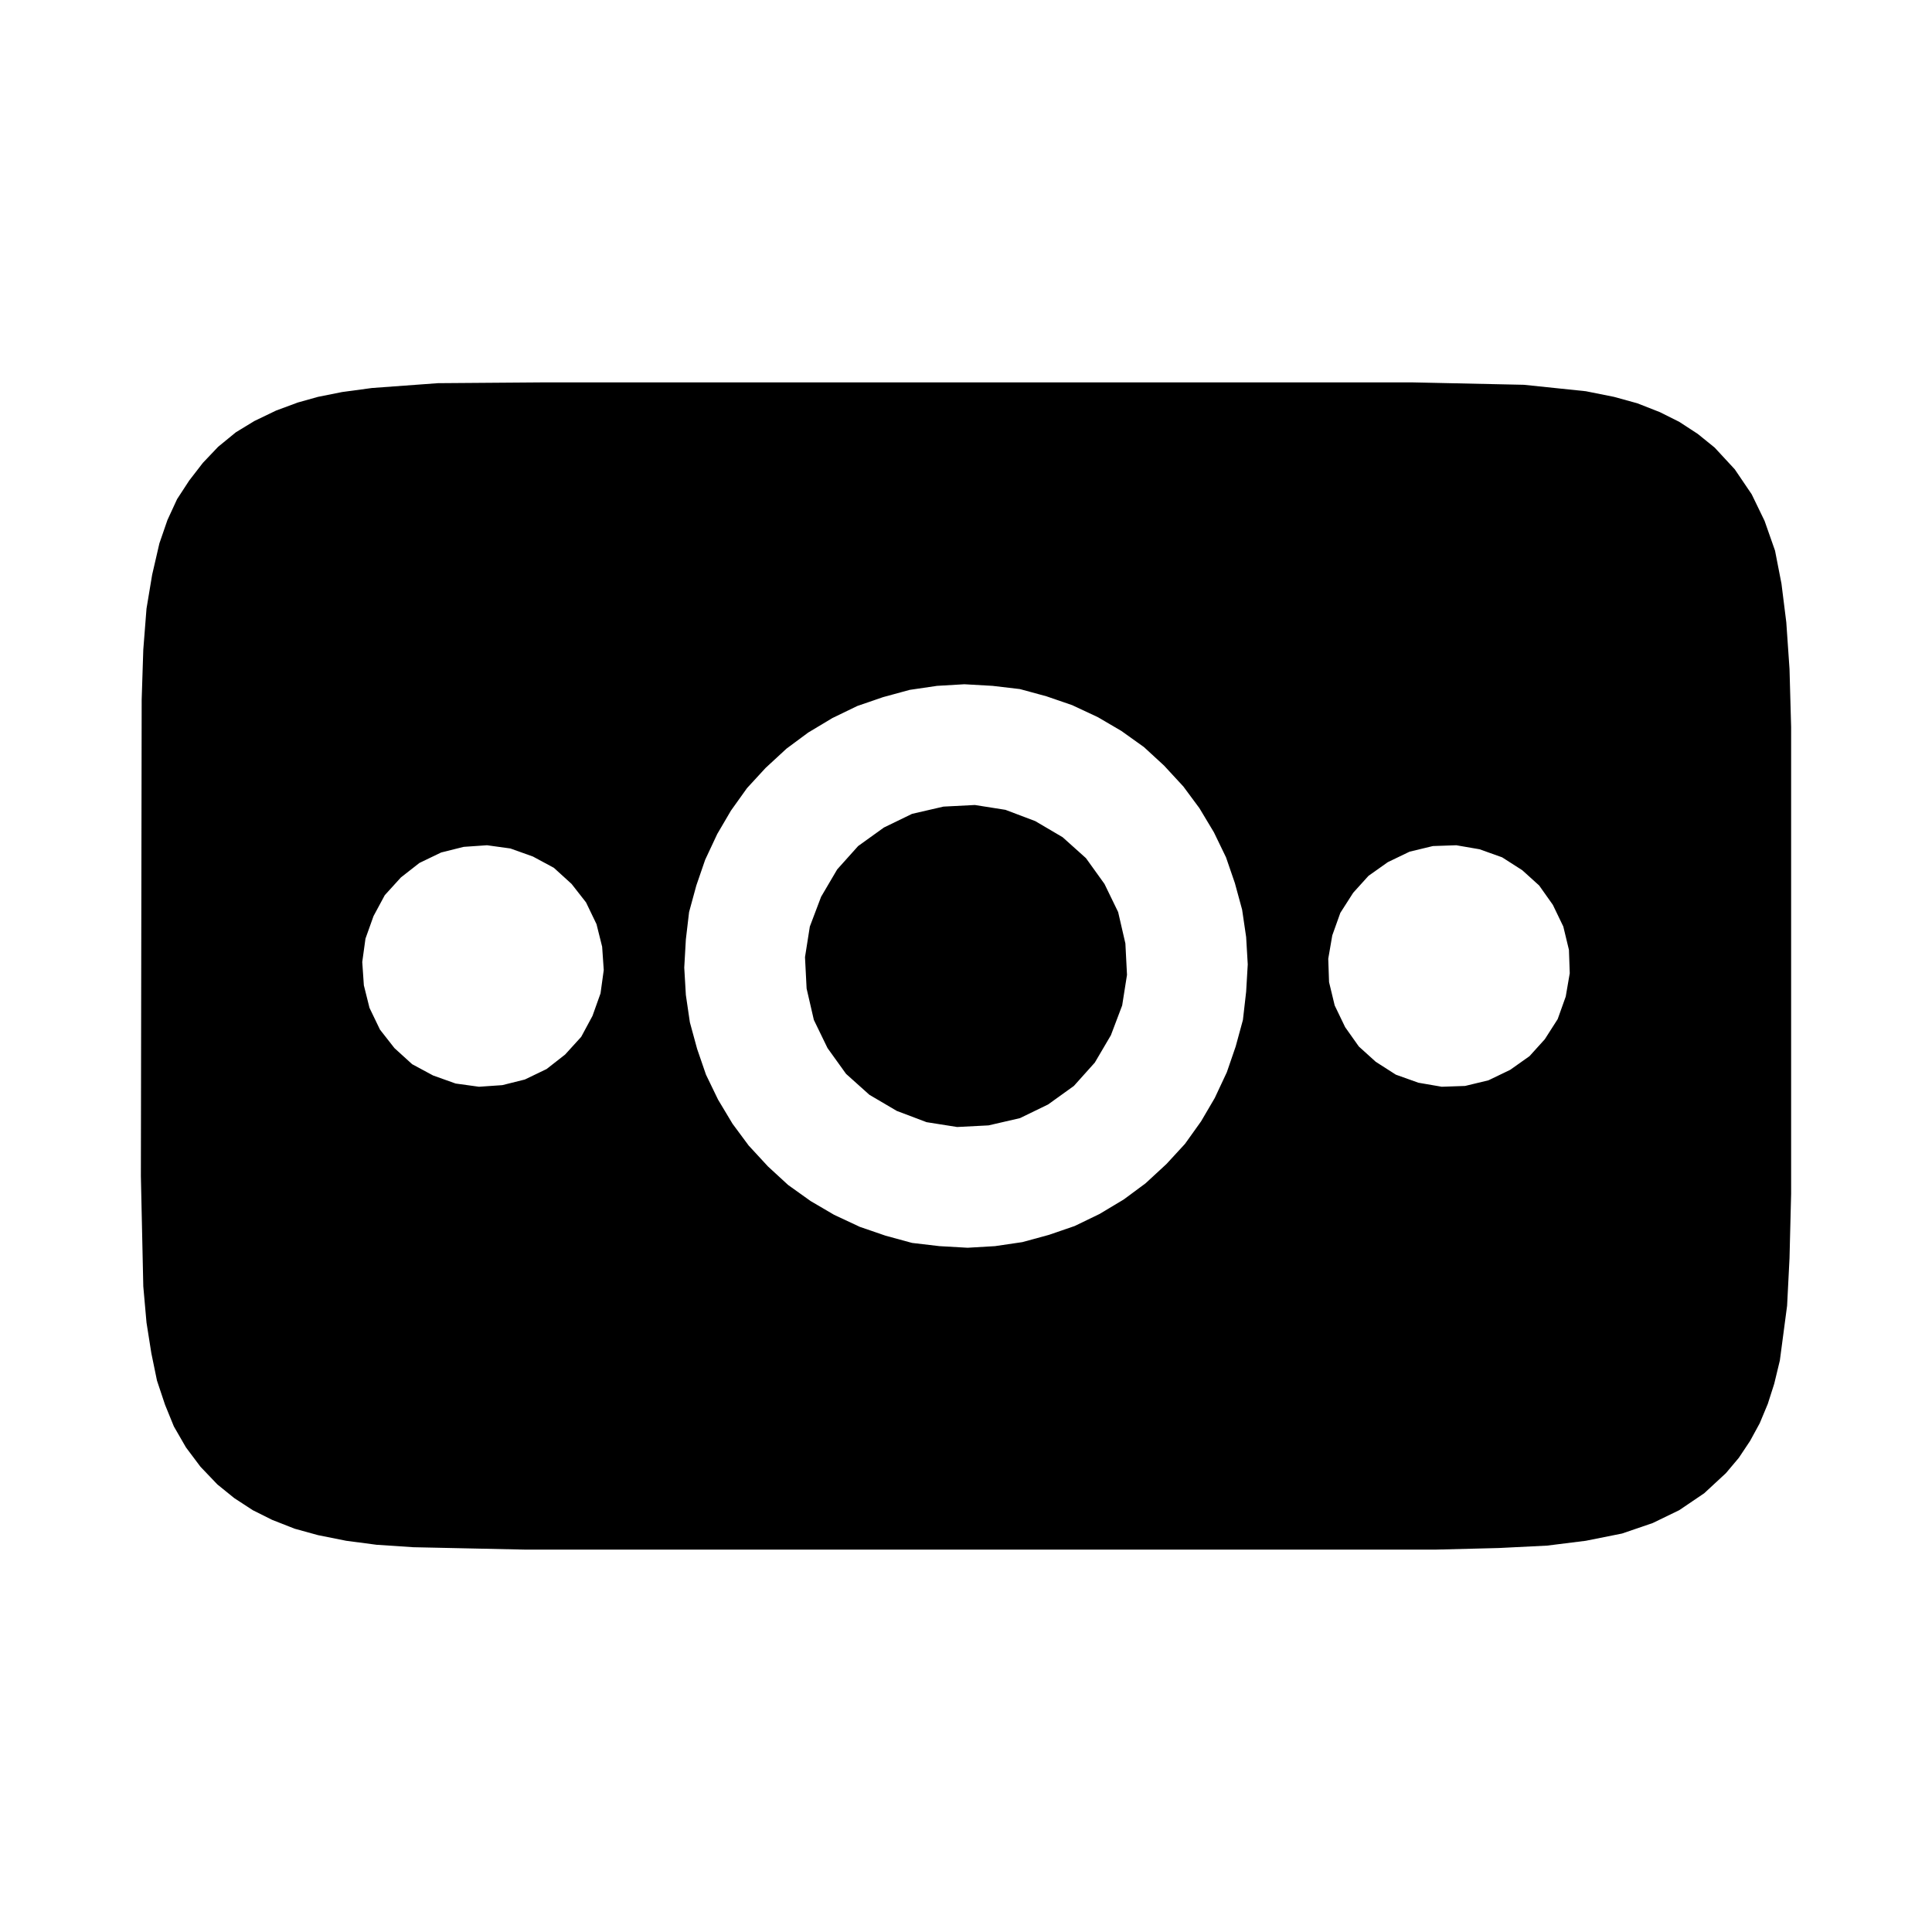
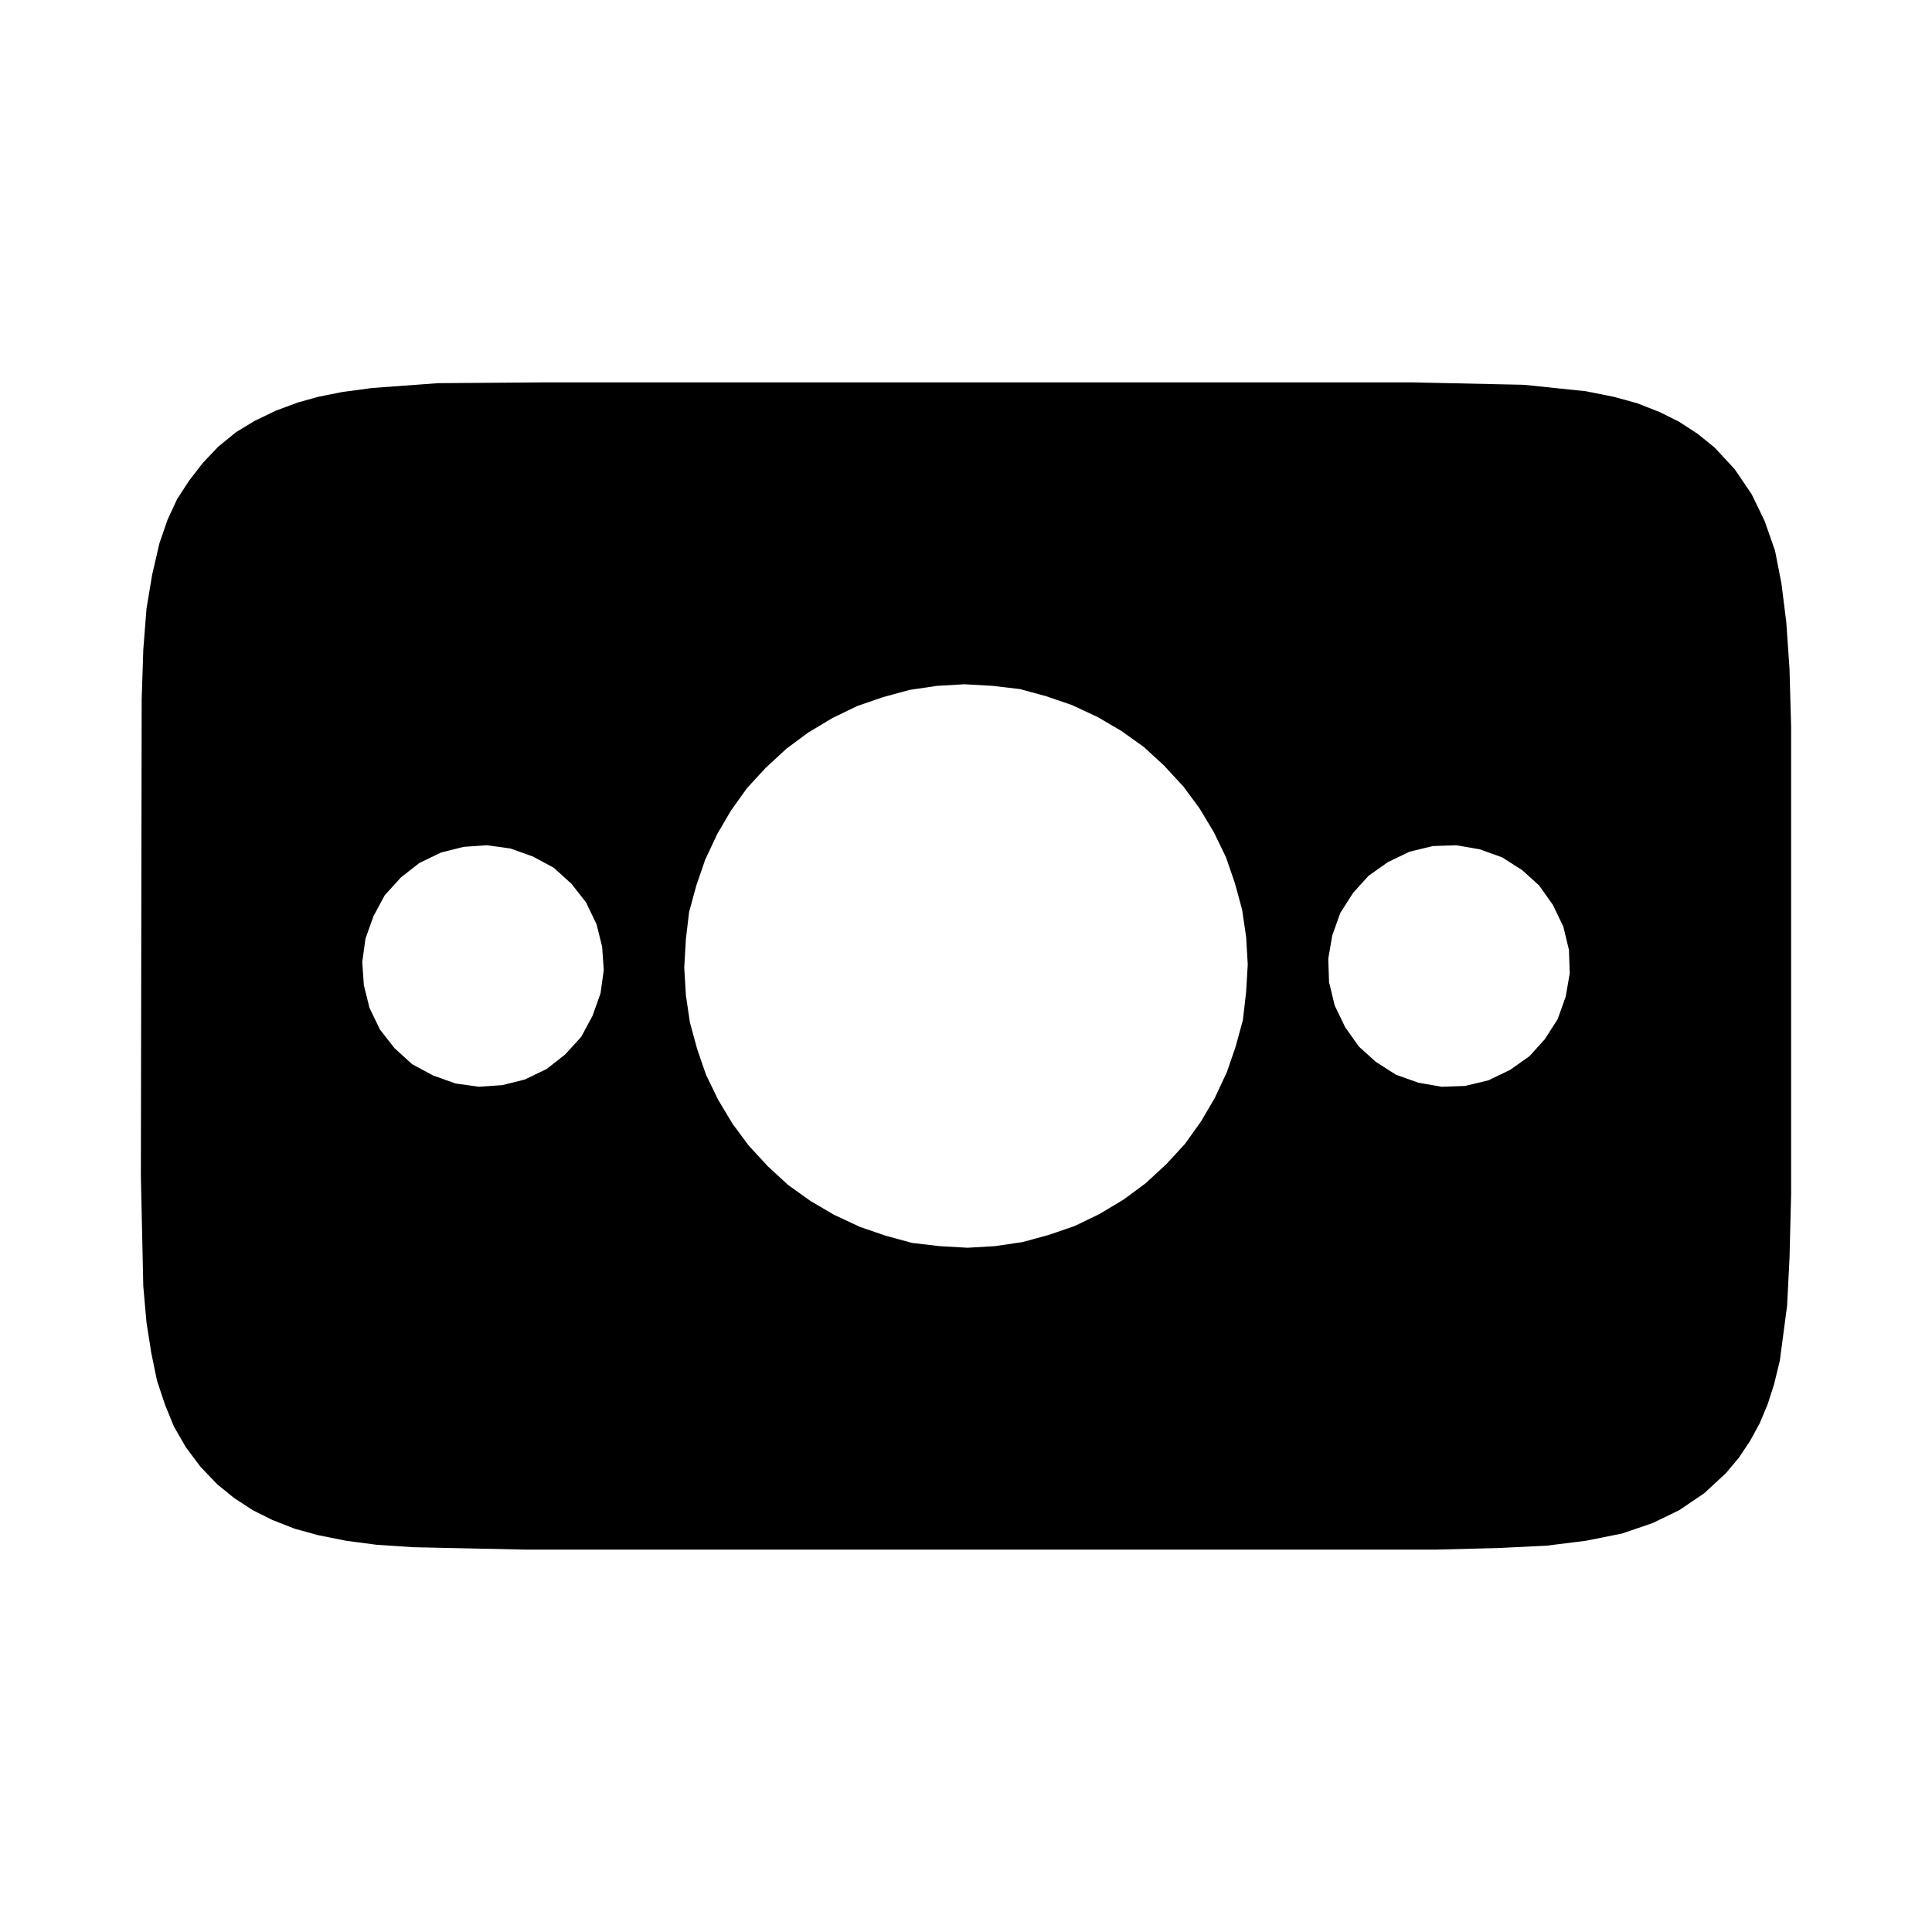
<svg xmlns="http://www.w3.org/2000/svg" viewBox="0 0 24 24" fill="currentColor">
-   <path fill-rule="evenodd" d="M6.76 4.75L5.44 4.76L4.62 4.82L4.25 4.87L3.95 4.93L3.7 5L3.43 5.1L3.16 5.23L2.93 5.37L2.71 5.55L2.52 5.75L2.35 5.97L2.2 6.2L2.08 6.46L1.98 6.75L1.89 7.14L1.82 7.56L1.78 8.07L1.76 8.69L1.75 14.61L1.78 15.98L1.82 16.43L1.88 16.81L1.95 17.15L2.05 17.45L2.16 17.72L2.31 17.98L2.49 18.22L2.7 18.44L2.91 18.61L3.14 18.76L3.38 18.88L3.66 18.99L3.95 19.07L4.3 19.14L4.68 19.19L5.13 19.22L6.53 19.25L17.83 19.25L18.62 19.23L19.22 19.2L19.7 19.14L20.15 19.05L20.53 18.92L20.86 18.76L21.17 18.55L21.44 18.3L21.6 18.11L21.74 17.9L21.86 17.68L21.96 17.44L22.04 17.19L22.11 16.9L22.2 16.22L22.23 15.63L22.25 14.83L22.25 9.03L22.23 8.31L22.19 7.73L22.13 7.25L22.05 6.84L21.92 6.47L21.76 6.14L21.55 5.83L21.3 5.56L21.09 5.39L20.86 5.24L20.62 5.12L20.34 5.01L20.05 4.93L19.7 4.86L18.93 4.78L17.54 4.75ZM19.5 12.09L19.45 12.38L19.35 12.66L19.19 12.91L19 13.12L18.76 13.29L18.49 13.42L18.2 13.49L17.91 13.5L17.62 13.45L17.34 13.35L17.09 13.19L16.88 13L16.71 12.76L16.58 12.49L16.51 12.2L16.5 11.91L16.55 11.62L16.65 11.34L16.81 11.09L17 10.88L17.24 10.71L17.51 10.58L17.8 10.51L18.09 10.5L18.38 10.55L18.66 10.65L18.91 10.81L19.12 11L19.29 11.24L19.42 11.51L19.49 11.8ZM15.48 12.32L15.44 12.67L15.35 13L15.24 13.32L15.09 13.64L14.92 13.93L14.72 14.21L14.49 14.46L14.23 14.7L13.96 14.9L13.66 15.08L13.35 15.23L13.03 15.34L12.7 15.43L12.36 15.48L12.02 15.5L11.67 15.48L11.33 15.44L11 15.35L10.68 15.24L10.36 15.09L10.07 14.92L9.79 14.72L9.54 14.49L9.3 14.23L9.1 13.96L8.92 13.66L8.77 13.35L8.66 13.03L8.57 12.7L8.52 12.36L8.5 12.02L8.52 11.67L8.56 11.33L8.65 11L8.76 10.68L8.91 10.36L9.08 10.07L9.28 9.79L9.51 9.54L9.77 9.3L10.04 9.1L10.34 8.92L10.65 8.77L10.97 8.66L11.3 8.57L11.64 8.52L11.98 8.5L12.33 8.52L12.67 8.56L13 8.65L13.32 8.76L13.64 8.91L13.93 9.08L14.21 9.28L14.46 9.51L14.7 9.77L14.9 10.04L15.08 10.34L15.23 10.65L15.34 10.97L15.43 11.3L15.48 11.64L15.5 11.98ZM7.5 12.05L7.46 12.34L7.36 12.62L7.22 12.88L7.02 13.1L6.79 13.28L6.52 13.41L6.24 13.48L5.95 13.5L5.66 13.46L5.38 13.36L5.12 13.22L4.9 13.02L4.72 12.79L4.59 12.52L4.52 12.24L4.5 11.95L4.54 11.66L4.64 11.38L4.78 11.12L4.98 10.9L5.21 10.72L5.48 10.59L5.76 10.52L6.05 10.5L6.34 10.54L6.62 10.64L6.88 10.78L7.1 10.98L7.28 11.21L7.41 11.48L7.48 11.76ZM13.98 11.72L13.89 11.33L13.72 10.98L13.49 10.66L13.2 10.4L12.86 10.2L12.49 10.06L12.11 10L11.72 10.02L11.33 10.11L10.98 10.28L10.66 10.51L10.4 10.8L10.2 11.14L10.06 11.51L10 11.89L10.02 12.28L10.11 12.67L10.28 13.02L10.51 13.34L10.8 13.6L11.14 13.8L11.51 13.94L11.89 14L12.28 13.98L12.67 13.89L13.02 13.72L13.34 13.49L13.6 13.2L13.8 12.86L13.94 12.49L14 12.11Z" />
+   <path fill-rule="evenodd" d="M6.76 4.75L5.44 4.76L4.62 4.82L4.25 4.87L3.95 4.93L3.7 5L3.43 5.1L3.16 5.23L2.93 5.37L2.71 5.55L2.52 5.75L2.35 5.97L2.2 6.2L2.08 6.46L1.98 6.75L1.89 7.14L1.82 7.56L1.78 8.07L1.76 8.69L1.75 14.61L1.78 15.98L1.82 16.43L1.88 16.81L1.95 17.15L2.05 17.45L2.16 17.72L2.31 17.98L2.49 18.22L2.7 18.44L2.91 18.61L3.14 18.76L3.38 18.88L3.66 18.99L3.95 19.07L4.3 19.14L4.68 19.19L5.13 19.22L6.53 19.25L17.83 19.25L18.62 19.23L19.22 19.2L19.7 19.14L20.15 19.05L20.53 18.92L20.86 18.76L21.17 18.55L21.44 18.3L21.6 18.11L21.74 17.9L21.86 17.68L21.96 17.44L22.04 17.19L22.11 16.9L22.2 16.22L22.23 15.63L22.25 14.83L22.25 9.03L22.23 8.31L22.19 7.73L22.13 7.25L22.05 6.84L21.92 6.47L21.76 6.14L21.55 5.83L21.3 5.56L21.09 5.39L20.86 5.24L20.62 5.12L20.34 5.01L20.05 4.93L19.7 4.86L18.93 4.78L17.54 4.75ZM19.5 12.09L19.45 12.38L19.35 12.66L19.19 12.91L19 13.12L18.76 13.29L18.49 13.42L18.2 13.49L17.91 13.5L17.62 13.45L17.34 13.35L17.09 13.19L16.88 13L16.71 12.76L16.58 12.49L16.51 12.2L16.5 11.91L16.55 11.62L16.65 11.34L16.81 11.09L17 10.88L17.24 10.71L17.51 10.58L17.8 10.51L18.09 10.5L18.38 10.55L18.66 10.65L18.91 10.81L19.12 11L19.29 11.24L19.42 11.51L19.49 11.8ZM15.48 12.32L15.44 12.67L15.35 13L15.24 13.32L15.09 13.64L14.92 13.93L14.72 14.21L14.49 14.46L14.23 14.7L13.96 14.9L13.66 15.08L13.35 15.23L13.03 15.34L12.7 15.43L12.36 15.48L12.02 15.5L11.67 15.48L11.33 15.44L11 15.35L10.68 15.24L10.36 15.09L10.07 14.92L9.79 14.72L9.54 14.49L9.3 14.23L9.1 13.96L8.92 13.66L8.77 13.35L8.66 13.03L8.57 12.7L8.52 12.36L8.5 12.02L8.52 11.67L8.56 11.33L8.65 11L8.76 10.68L8.91 10.36L9.08 10.07L9.28 9.79L9.51 9.54L9.77 9.3L10.04 9.1L10.34 8.92L10.65 8.77L10.97 8.66L11.3 8.57L11.64 8.52L11.98 8.5L12.33 8.52L12.67 8.56L13 8.65L13.32 8.76L13.64 8.91L13.93 9.08L14.21 9.28L14.46 9.51L14.7 9.77L14.9 10.04L15.08 10.34L15.23 10.65L15.34 10.97L15.43 11.3L15.48 11.64L15.5 11.98ZM7.5 12.05L7.46 12.34L7.36 12.62L7.22 12.88L7.02 13.1L6.79 13.28L6.52 13.41L6.24 13.48L5.95 13.5L5.66 13.46L5.38 13.36L5.12 13.22L4.9 13.02L4.72 12.79L4.59 12.52L4.52 12.24L4.5 11.95L4.54 11.66L4.64 11.38L4.78 11.12L4.98 10.9L5.21 10.72L5.48 10.59L5.76 10.52L6.05 10.5L6.34 10.54L6.62 10.64L6.88 10.78L7.1 10.98L7.28 11.21L7.41 11.48L7.48 11.76Z" />
</svg>
